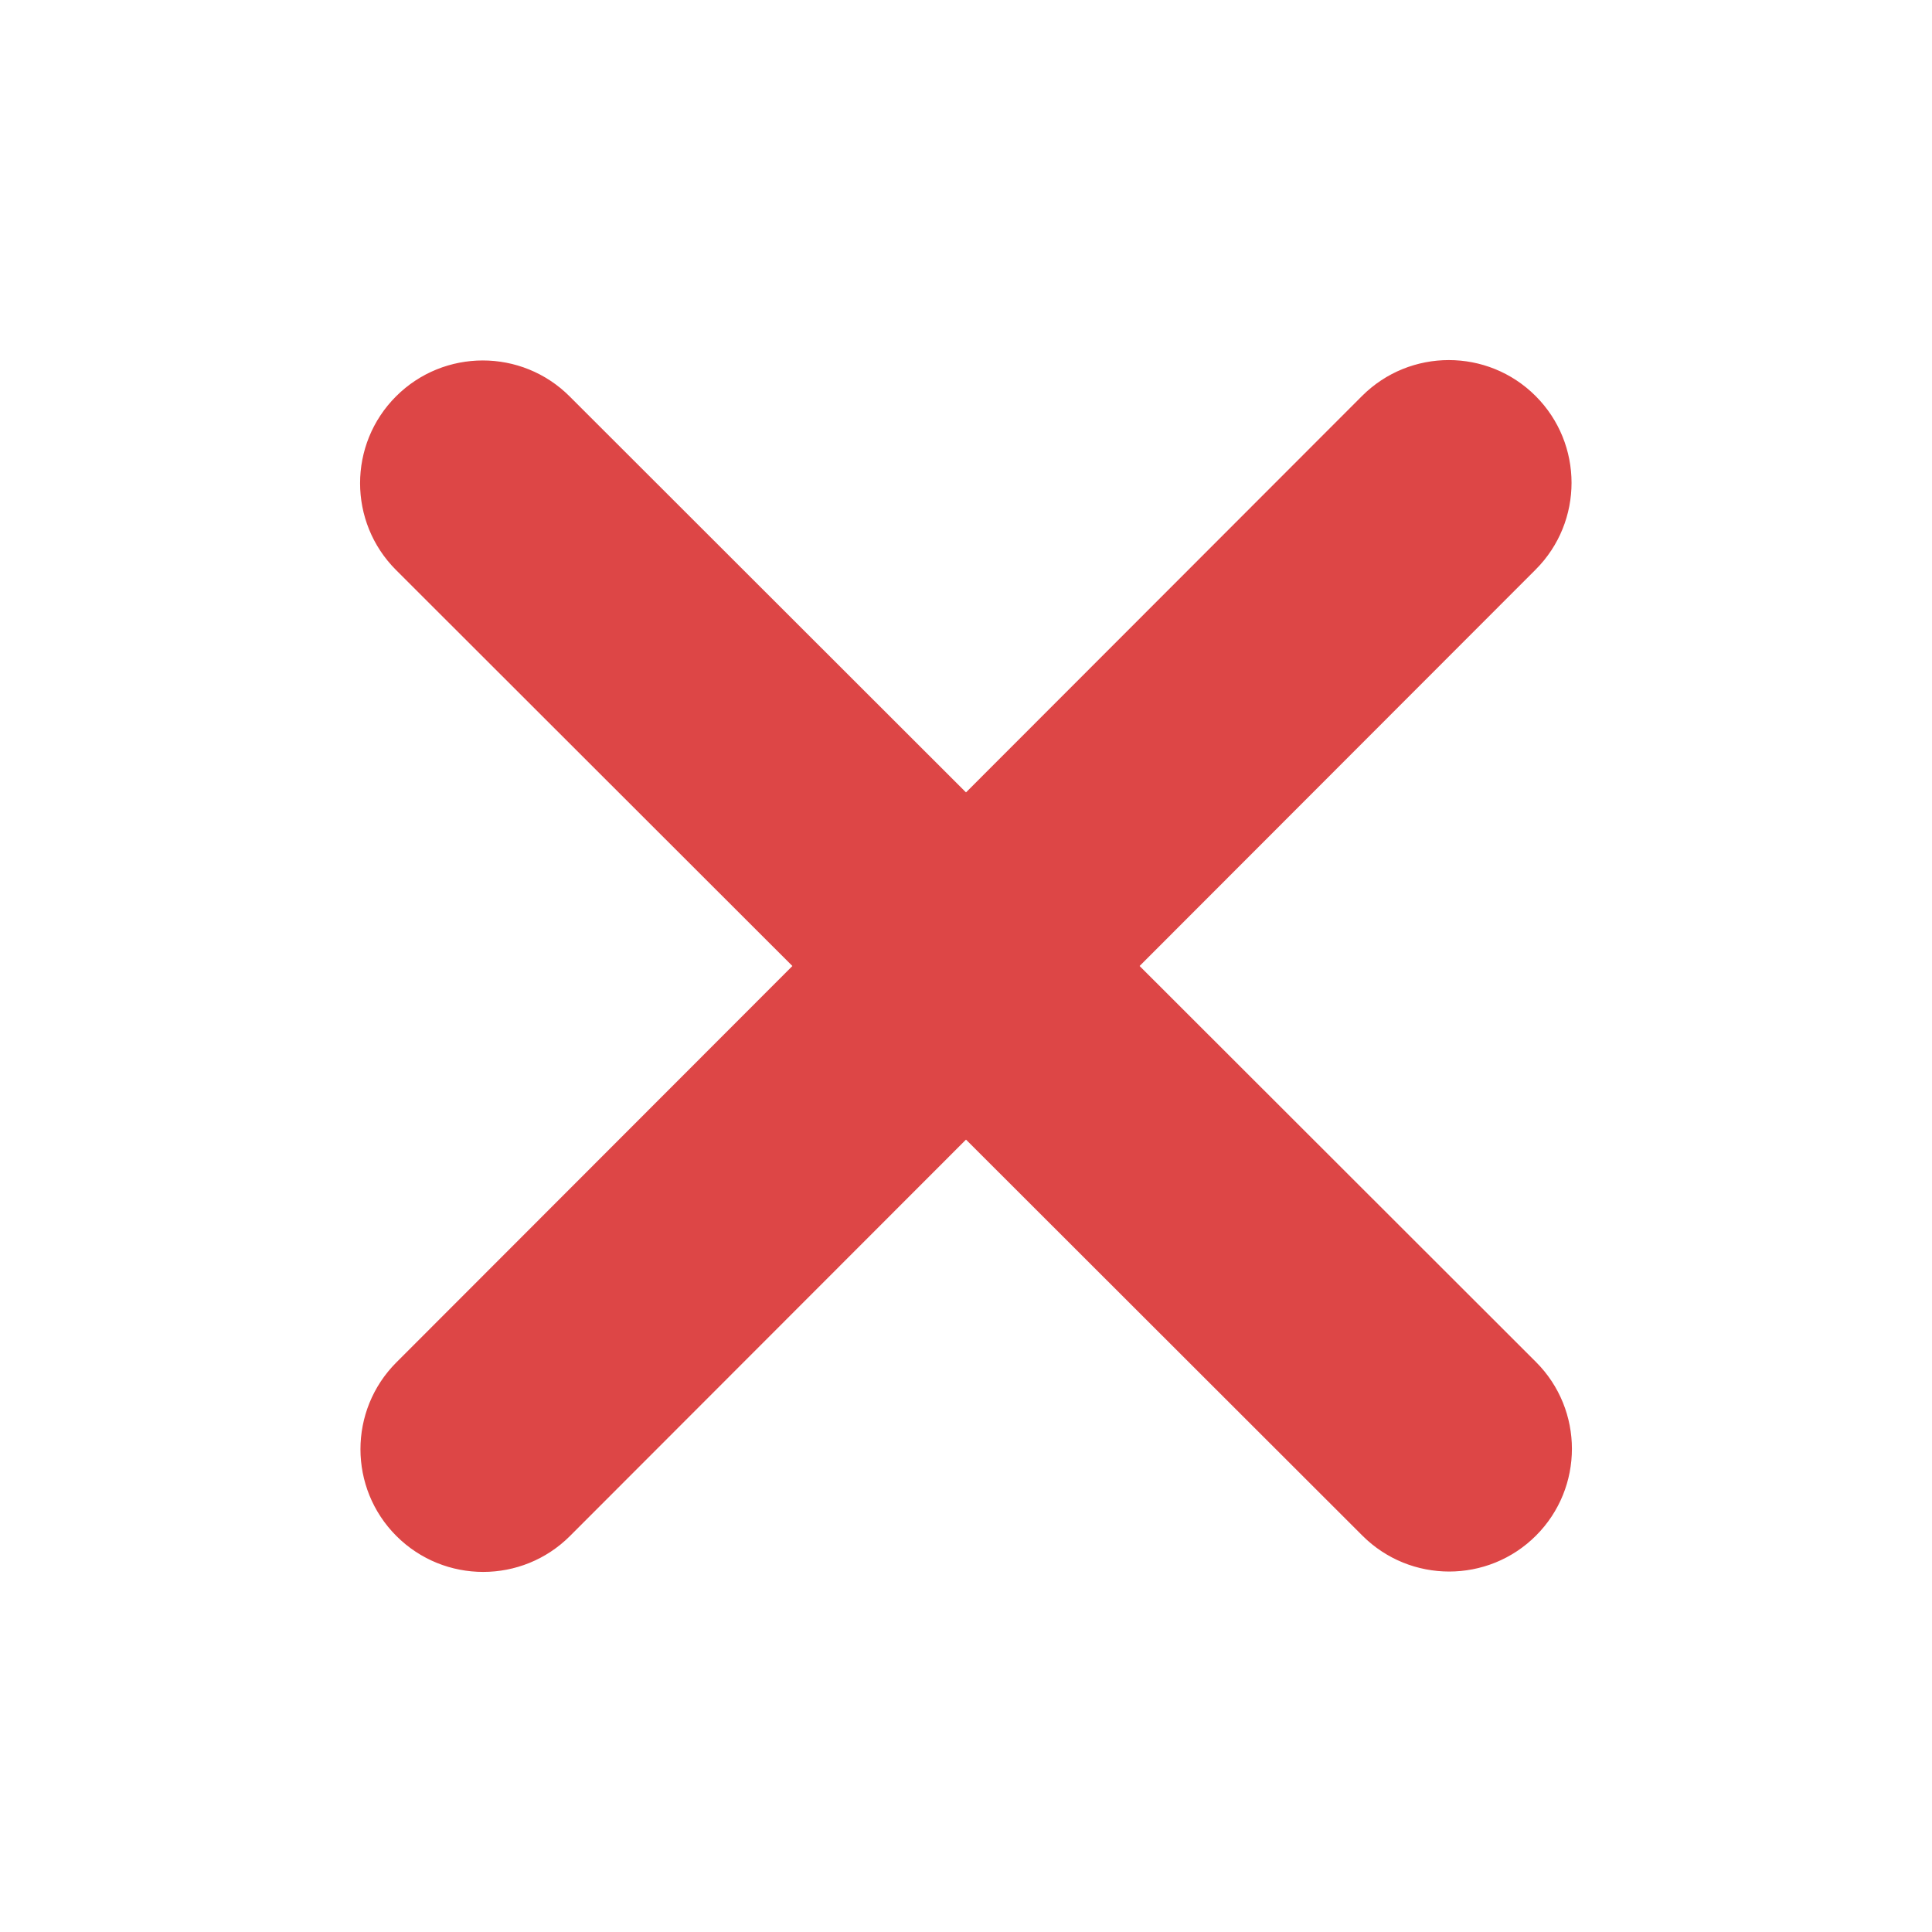
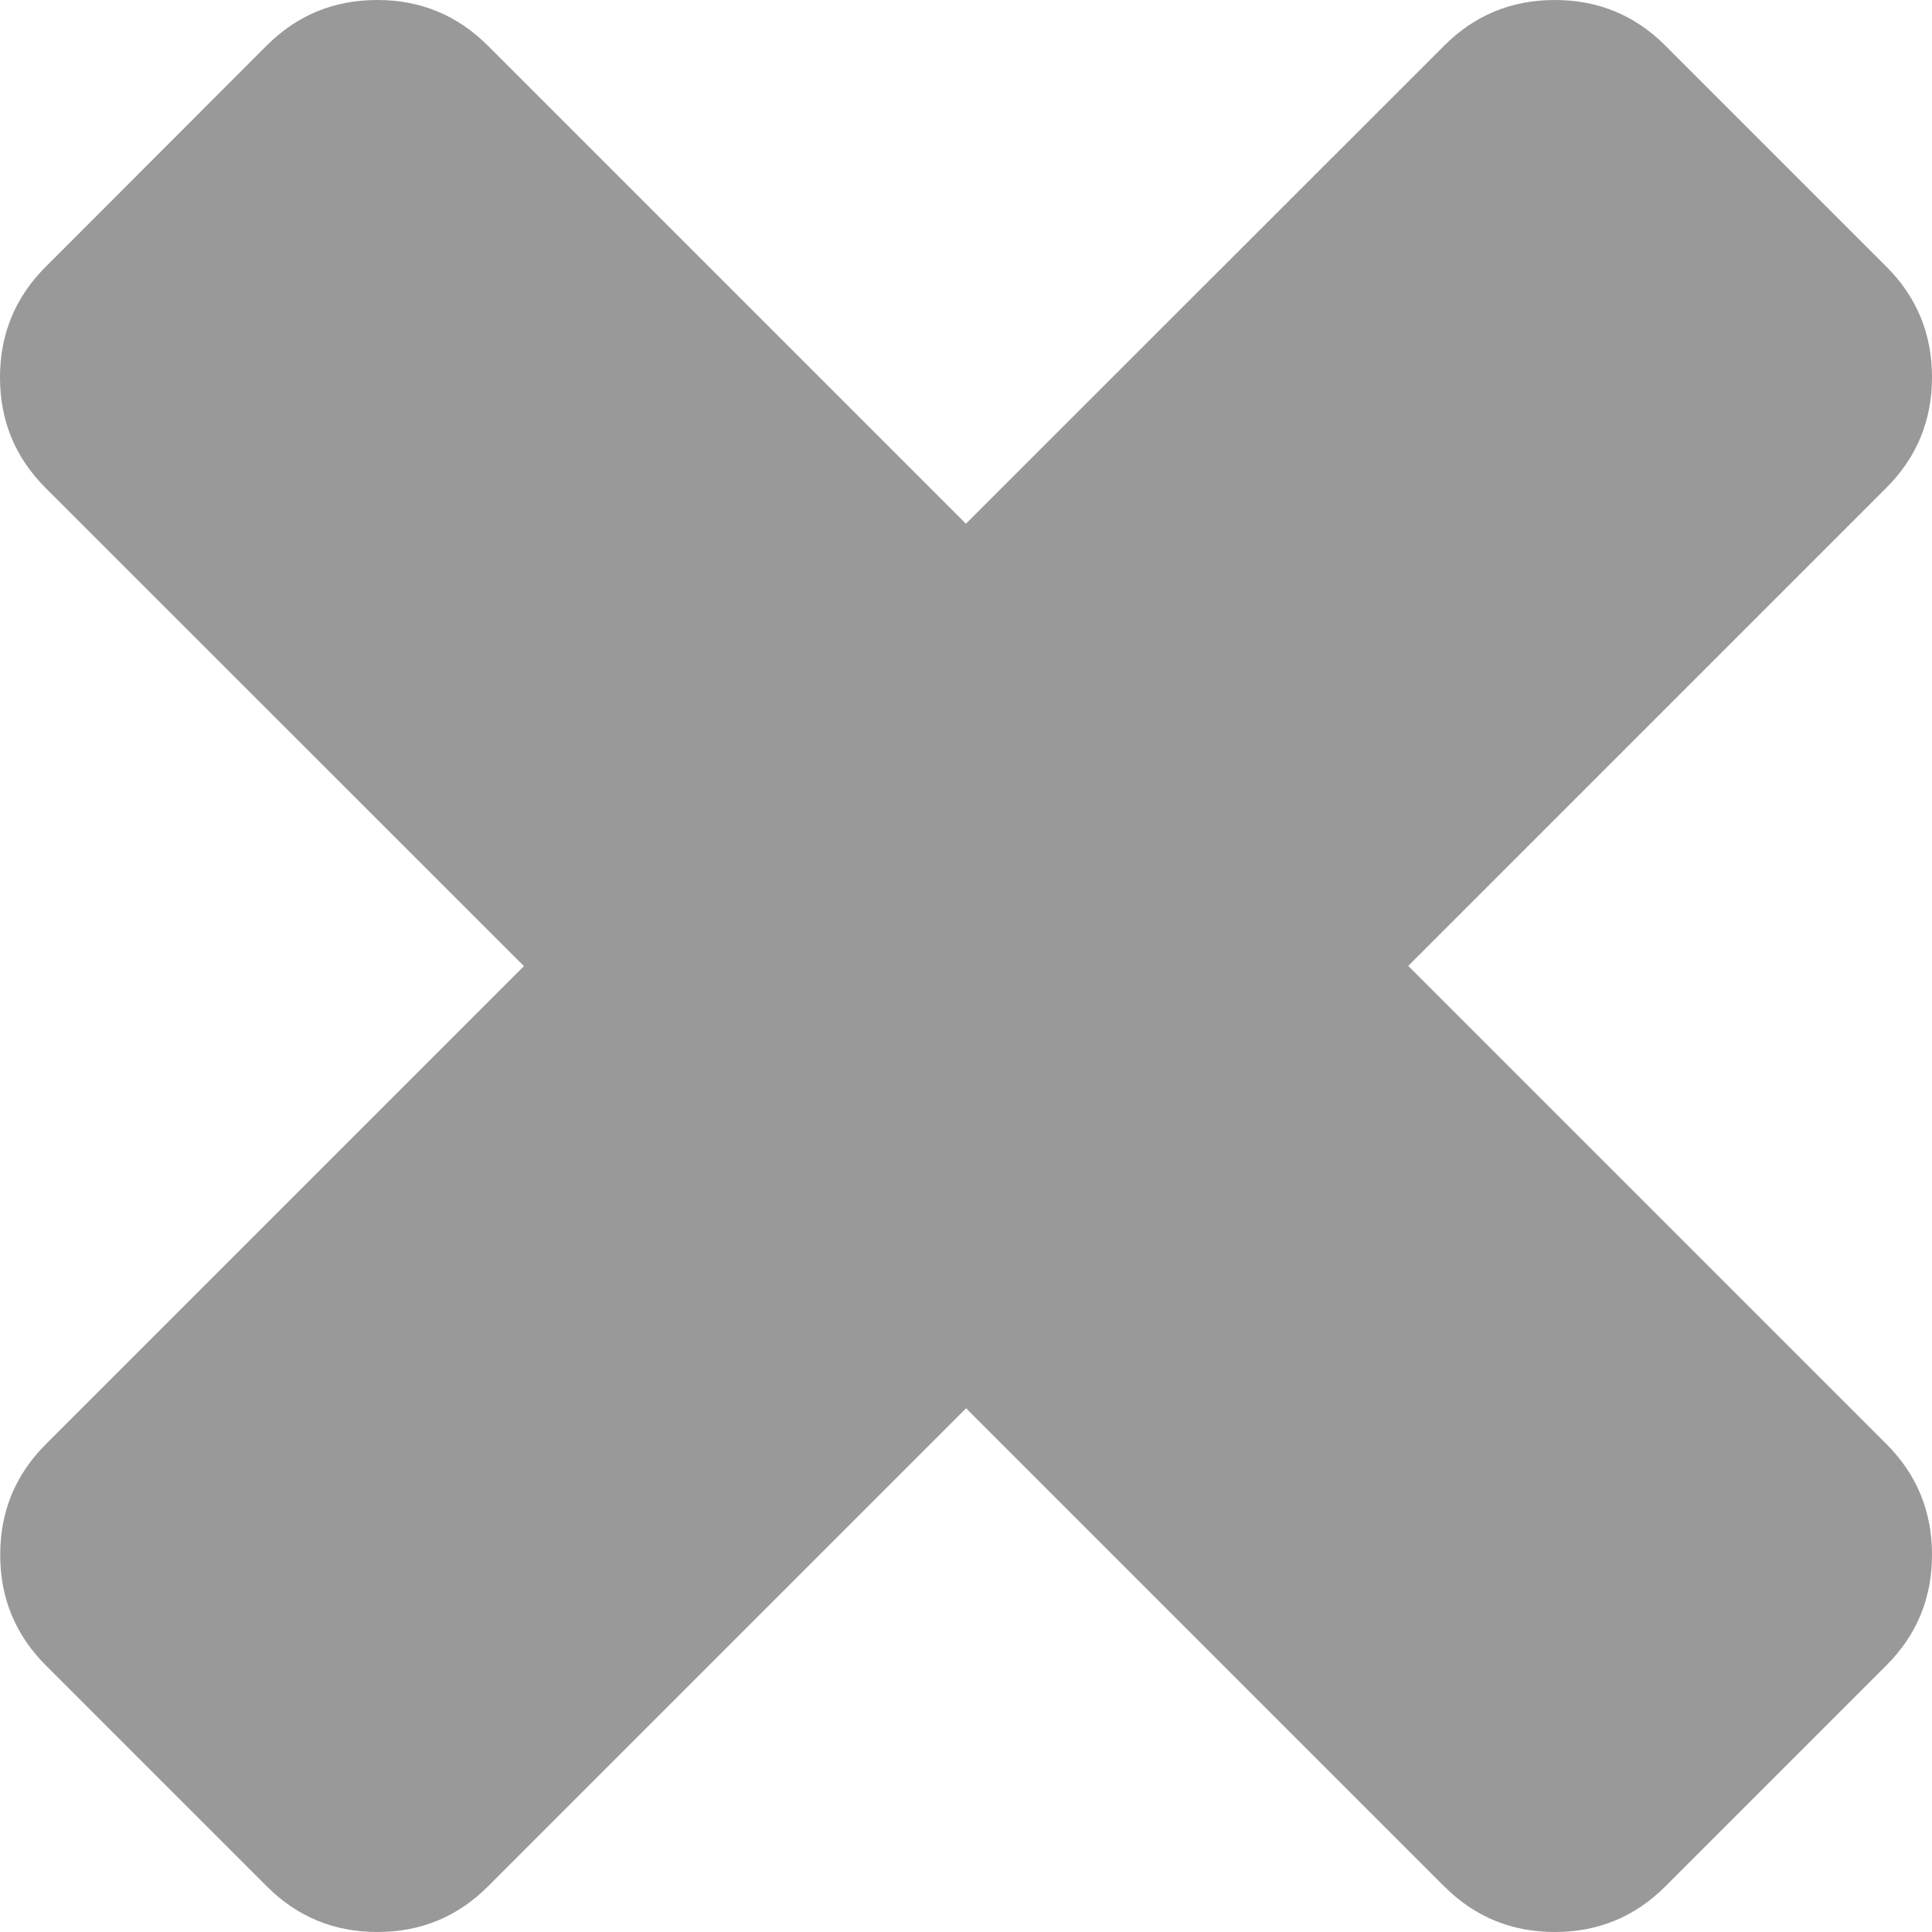
- <svg xmlns="http://www.w3.org/2000/svg" width="14" height="14" viewBox="0 0 384 512">
-   <g>
-     <path fill="#dd4646" stroke="#dd4646" d="M342.6 150.6c12.5-12.5 12.5-32.8 0-45.3s-32.8-12.5-45.3 0L192 210.7 86.6 105.4c-12.5-12.5-32.8-12.5-45.3 0s-12.5 32.8 0 45.3L146.7 256 41.4 361.4c-12.5 12.5-12.5 32.8 0 45.3s32.8 12.5 45.3 0L192 301.3 297.4 406.6c12.5 12.5 32.8 12.5 45.3 0s12.5-32.8 0-45.3L237.3 256 342.6 150.6z" />
-   </g>
+ <svg xmlns="http://www.w3.org/2000/svg" id="Livello_1" viewBox="0 0 9.281 9.281">
+   <path d="M9.281,7.469c0,.208-.073.385-.219.531l-1.062,1.062c-.146.146-.323.219-.531.219s-.385-.073-.531-.219l-2.297-2.297-2.297,2.297c-.146.146-.323.219-.531.219s-.385-.073-.531-.219l-1.062-1.062c-.146-.146-.219-.323-.219-.531s.073-.385.219-.531l2.297-2.297L.219,2.344c-.146-.146-.219-.323-.219-.531s.073-.385.219-.531L1.281.219c.146-.146.323-.219.531-.219s.385.073.531.219l2.297,2.297L6.938.219c.146-.146.323-.219.531-.219s.385.073.531.219l1.062,1.062c.146.146.219.323.219.531s-.073.385-.219.531l-2.297,2.297,2.297,2.297c.146.146.219.323.219.531Z" fill="#999" />
</svg>
